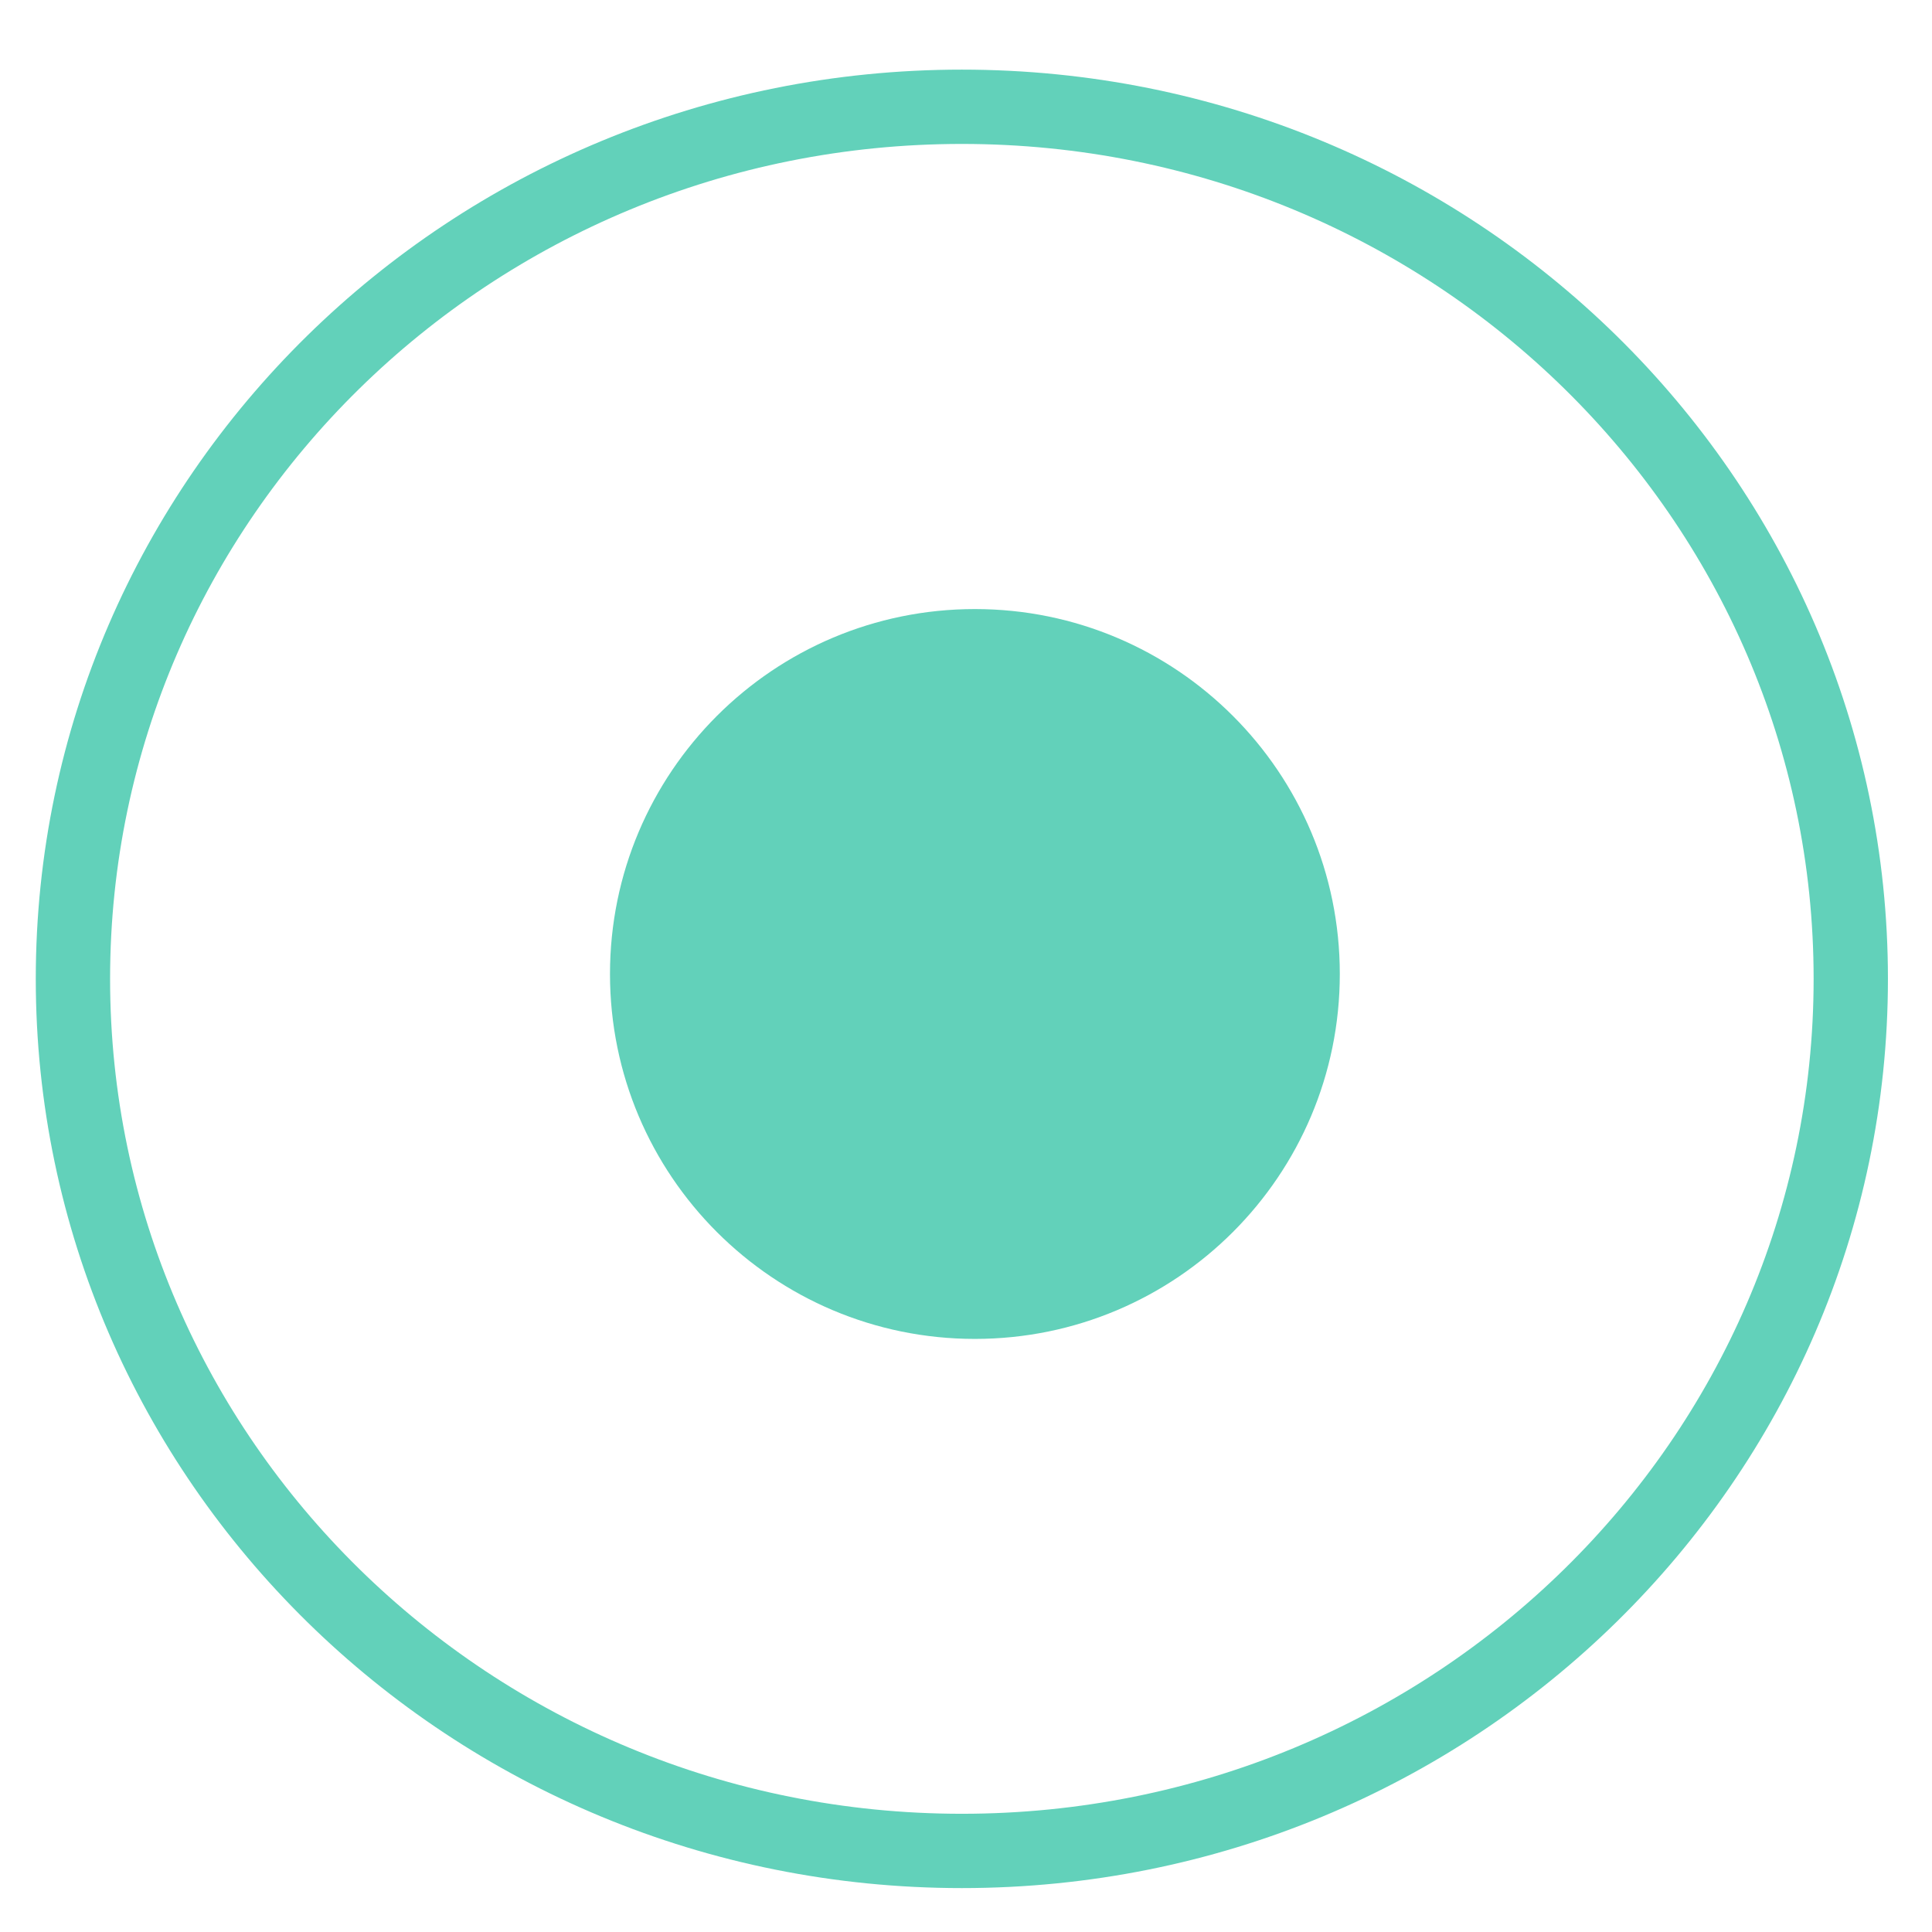
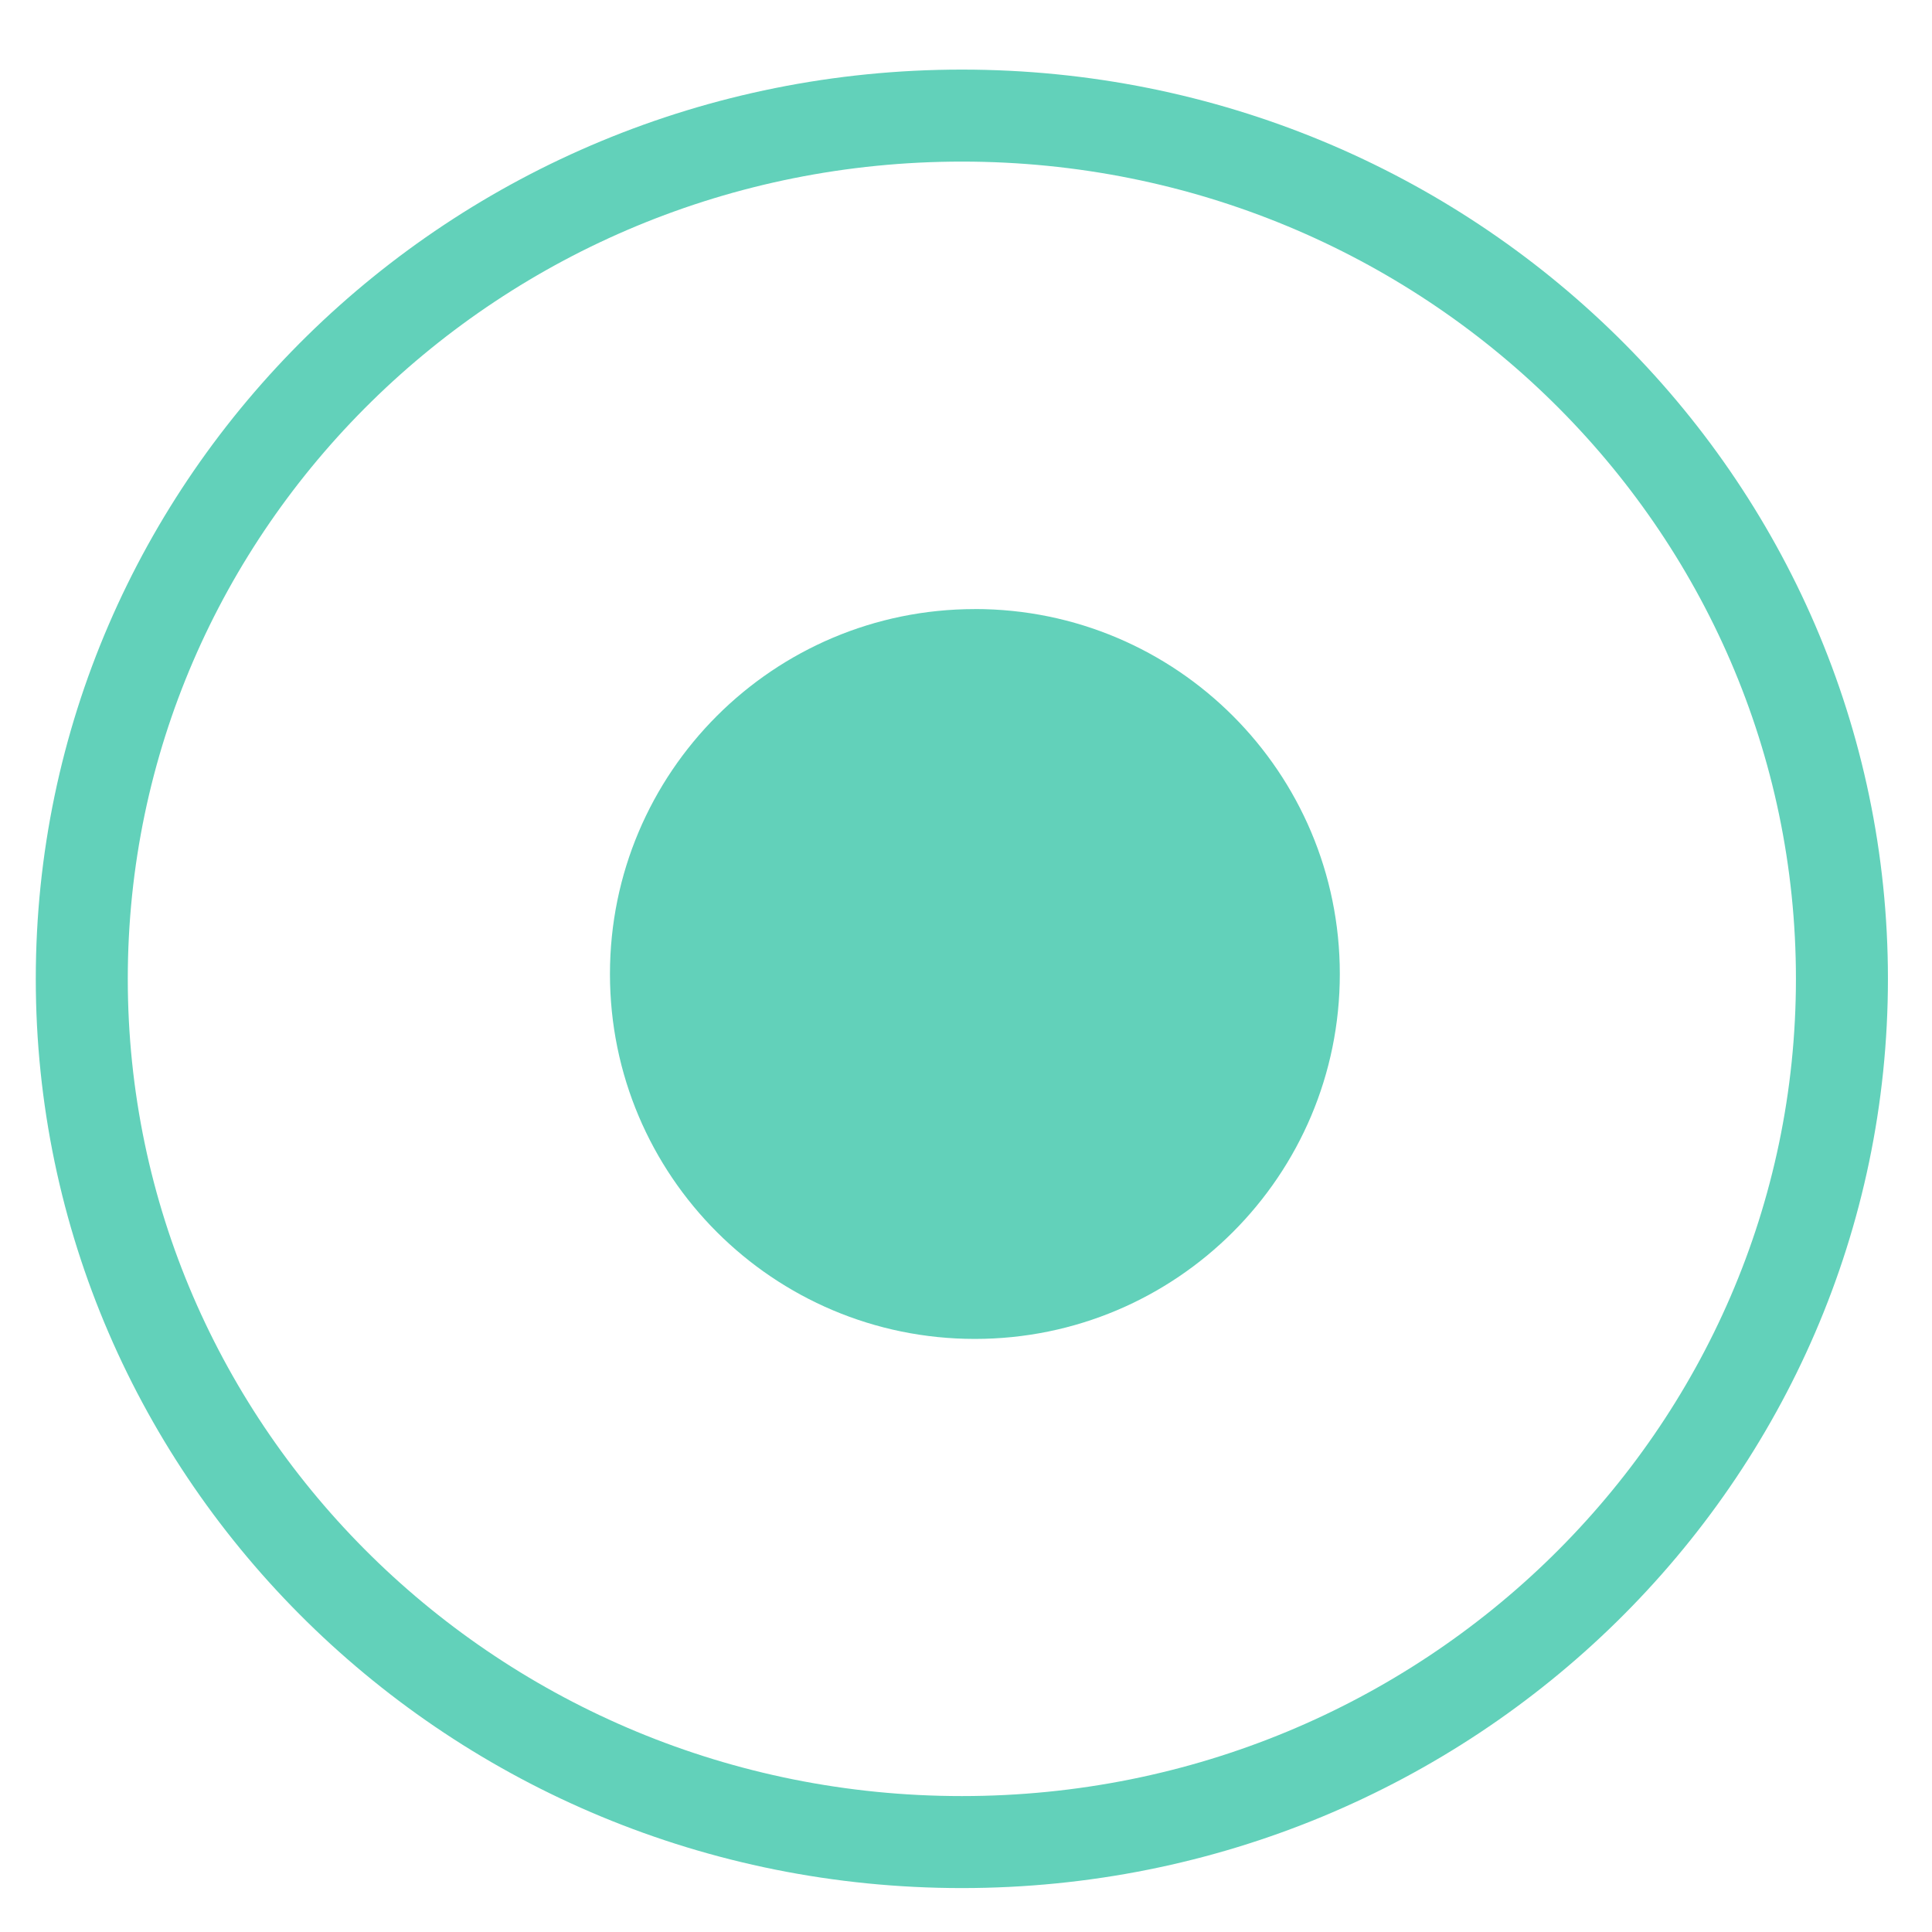
- <svg xmlns="http://www.w3.org/2000/svg" width="52" height="52" fill="none">
-   <path d="M25.888 2.874c13.231 0 23.926 10.526 23.926 23.472 0 12.946-10.695 23.472-23.926 23.472-13.23 0-23.925-10.526-23.925-23.472 0-12.946 10.694-23.472 23.925-23.472z" stroke="#62D1BA" stroke-width="2" />
-   <path fill-rule="evenodd" clip-rule="evenodd" d="M26.24 16.393c5.424 0 9.821 4.397 9.821 9.822 0 5.424-4.397 9.822-9.822 9.822-5.424 0-9.821-4.398-9.821-9.822 0-5.425 4.397-9.822 9.822-9.822z" fill="#62D1BA" />
+ <svg xmlns="http://www.w3.org/2000/svg" width="42" height="42" fill="none">
+   <path d="M20.91 2.513c10.584 0 19.132 8.42 19.132 18.766 0 10.347-8.549 18.766-19.132 18.766-10.584 0-19.132-8.419-19.132-18.766 0-10.347 8.548-18.766 19.132-18.766z" stroke="#62D1BA" stroke-width="2" />
+   <path fill-rule="evenodd" clip-rule="evenodd" d="M21.193 13.24a7.933 7.933 0 110 15.867 7.933 7.933 0 010-15.866z" fill="#62D1BA" />
</svg>
